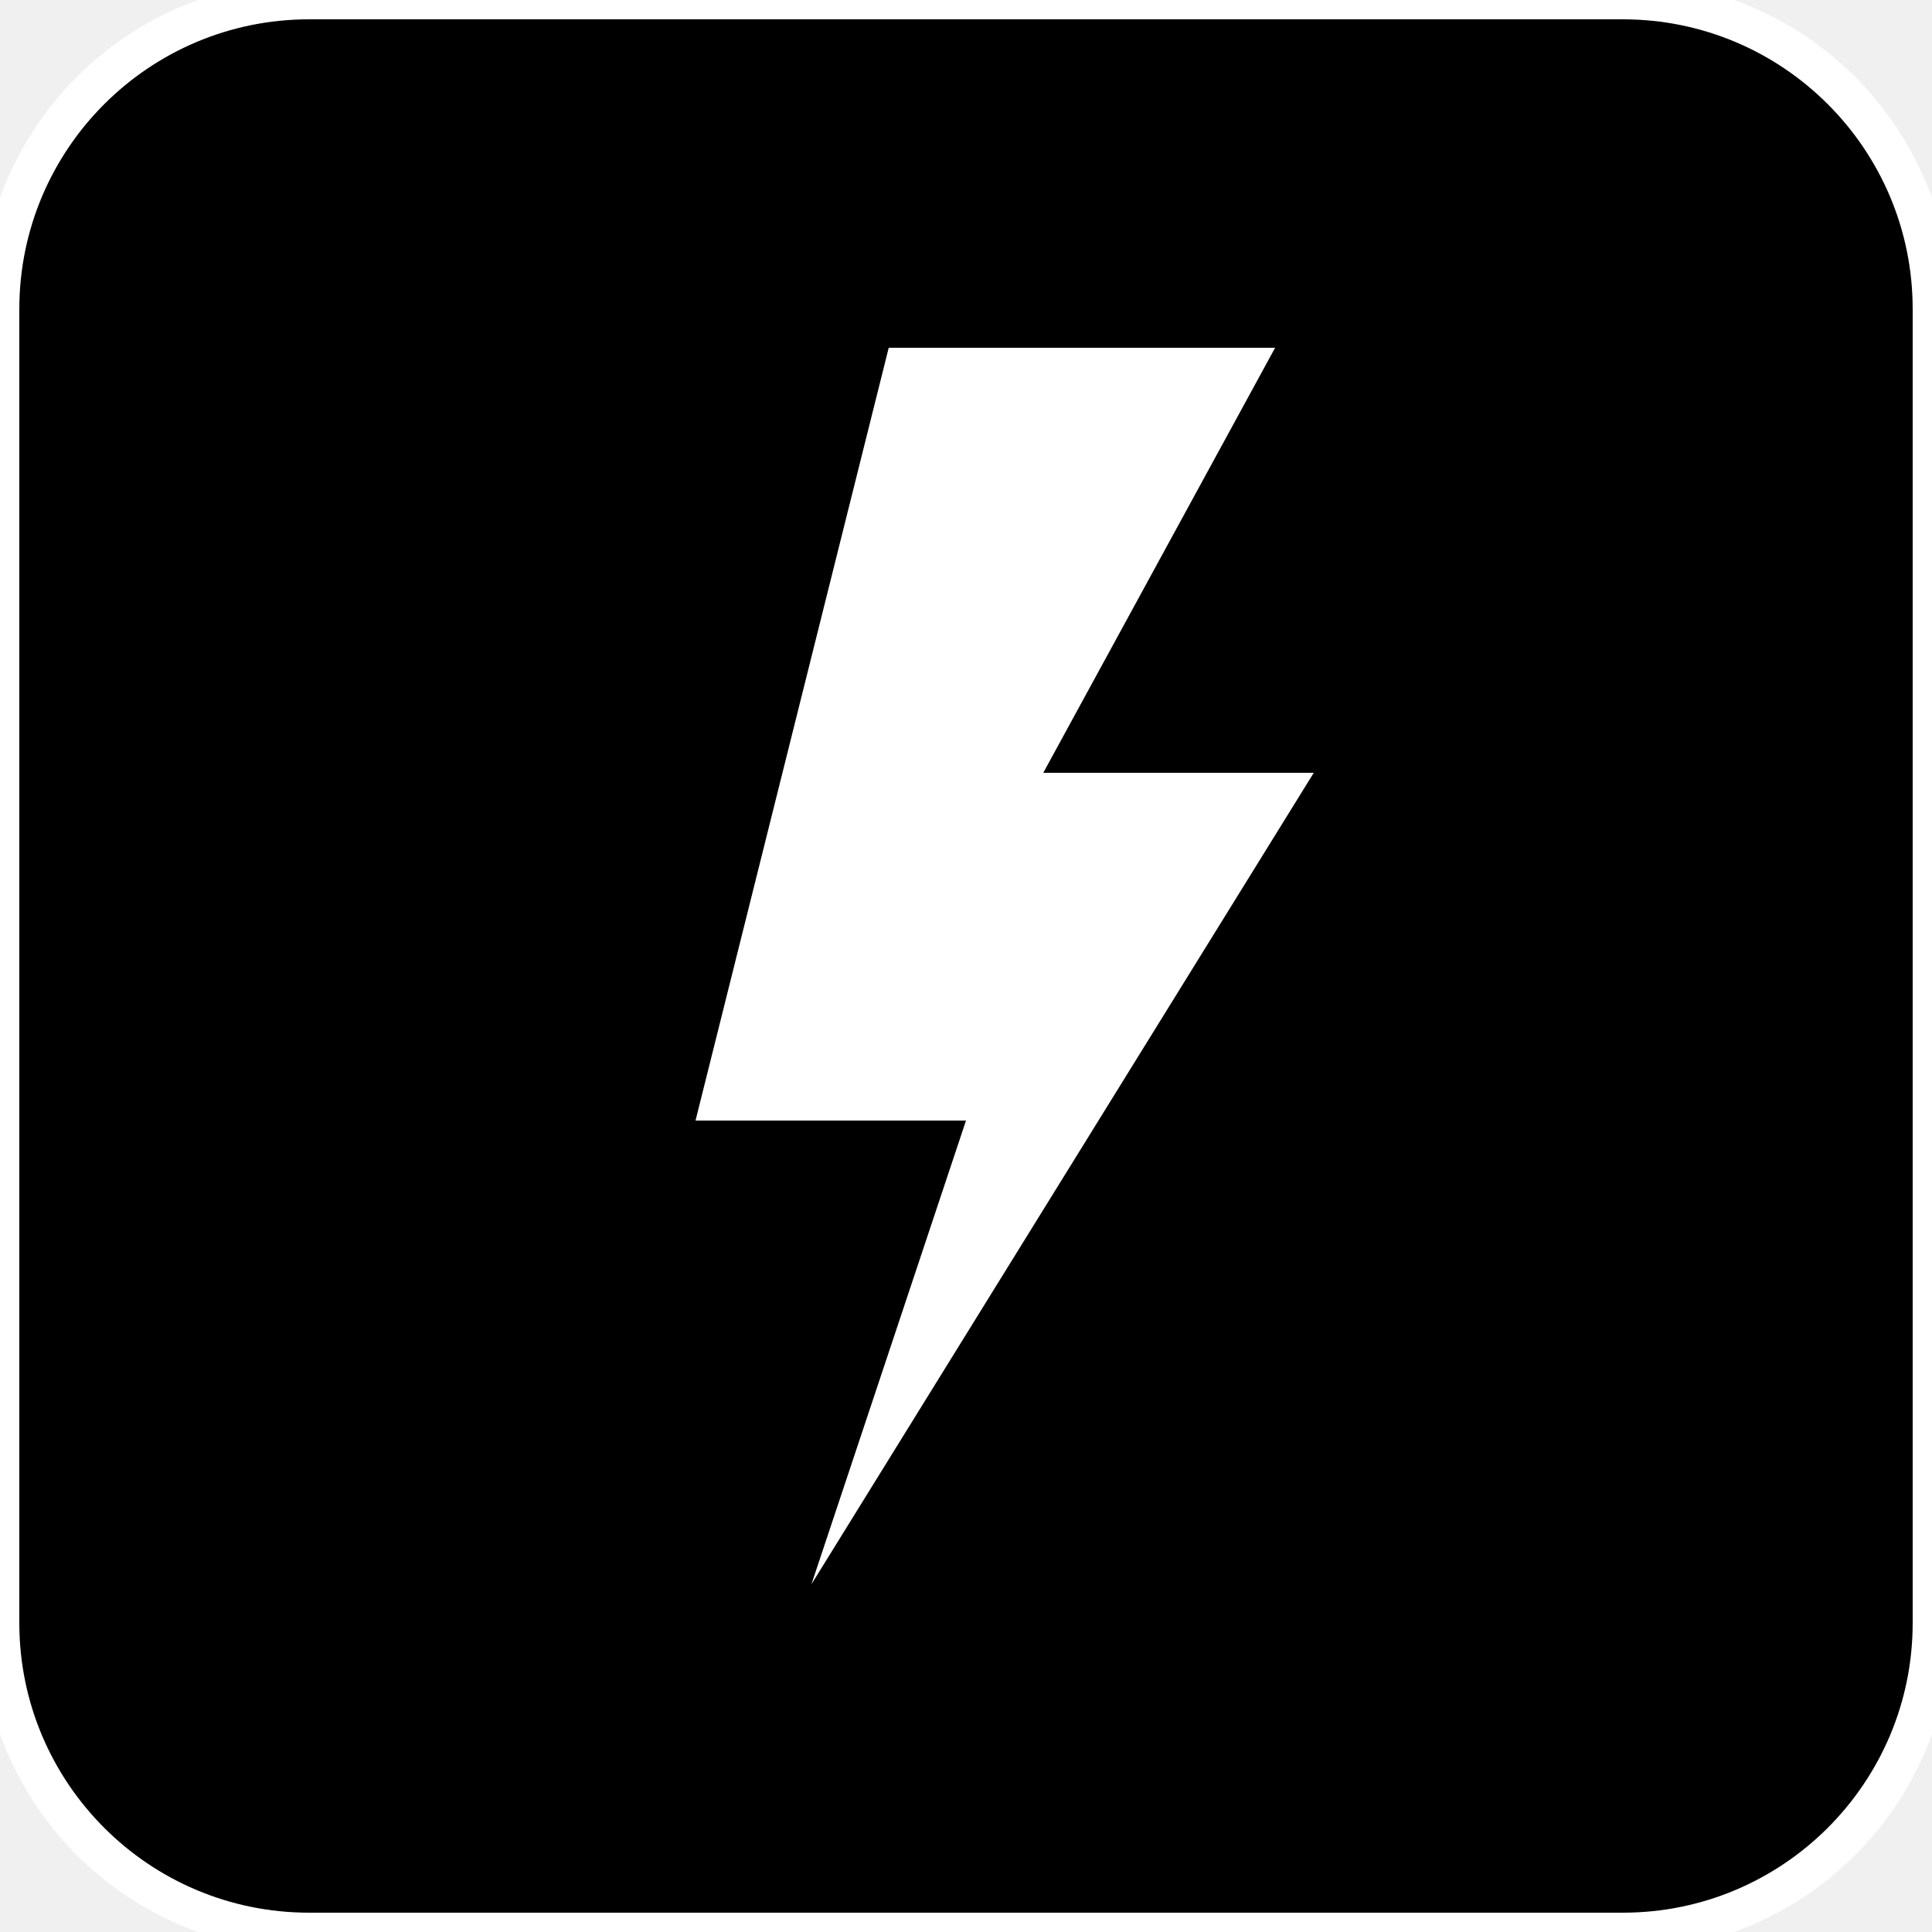
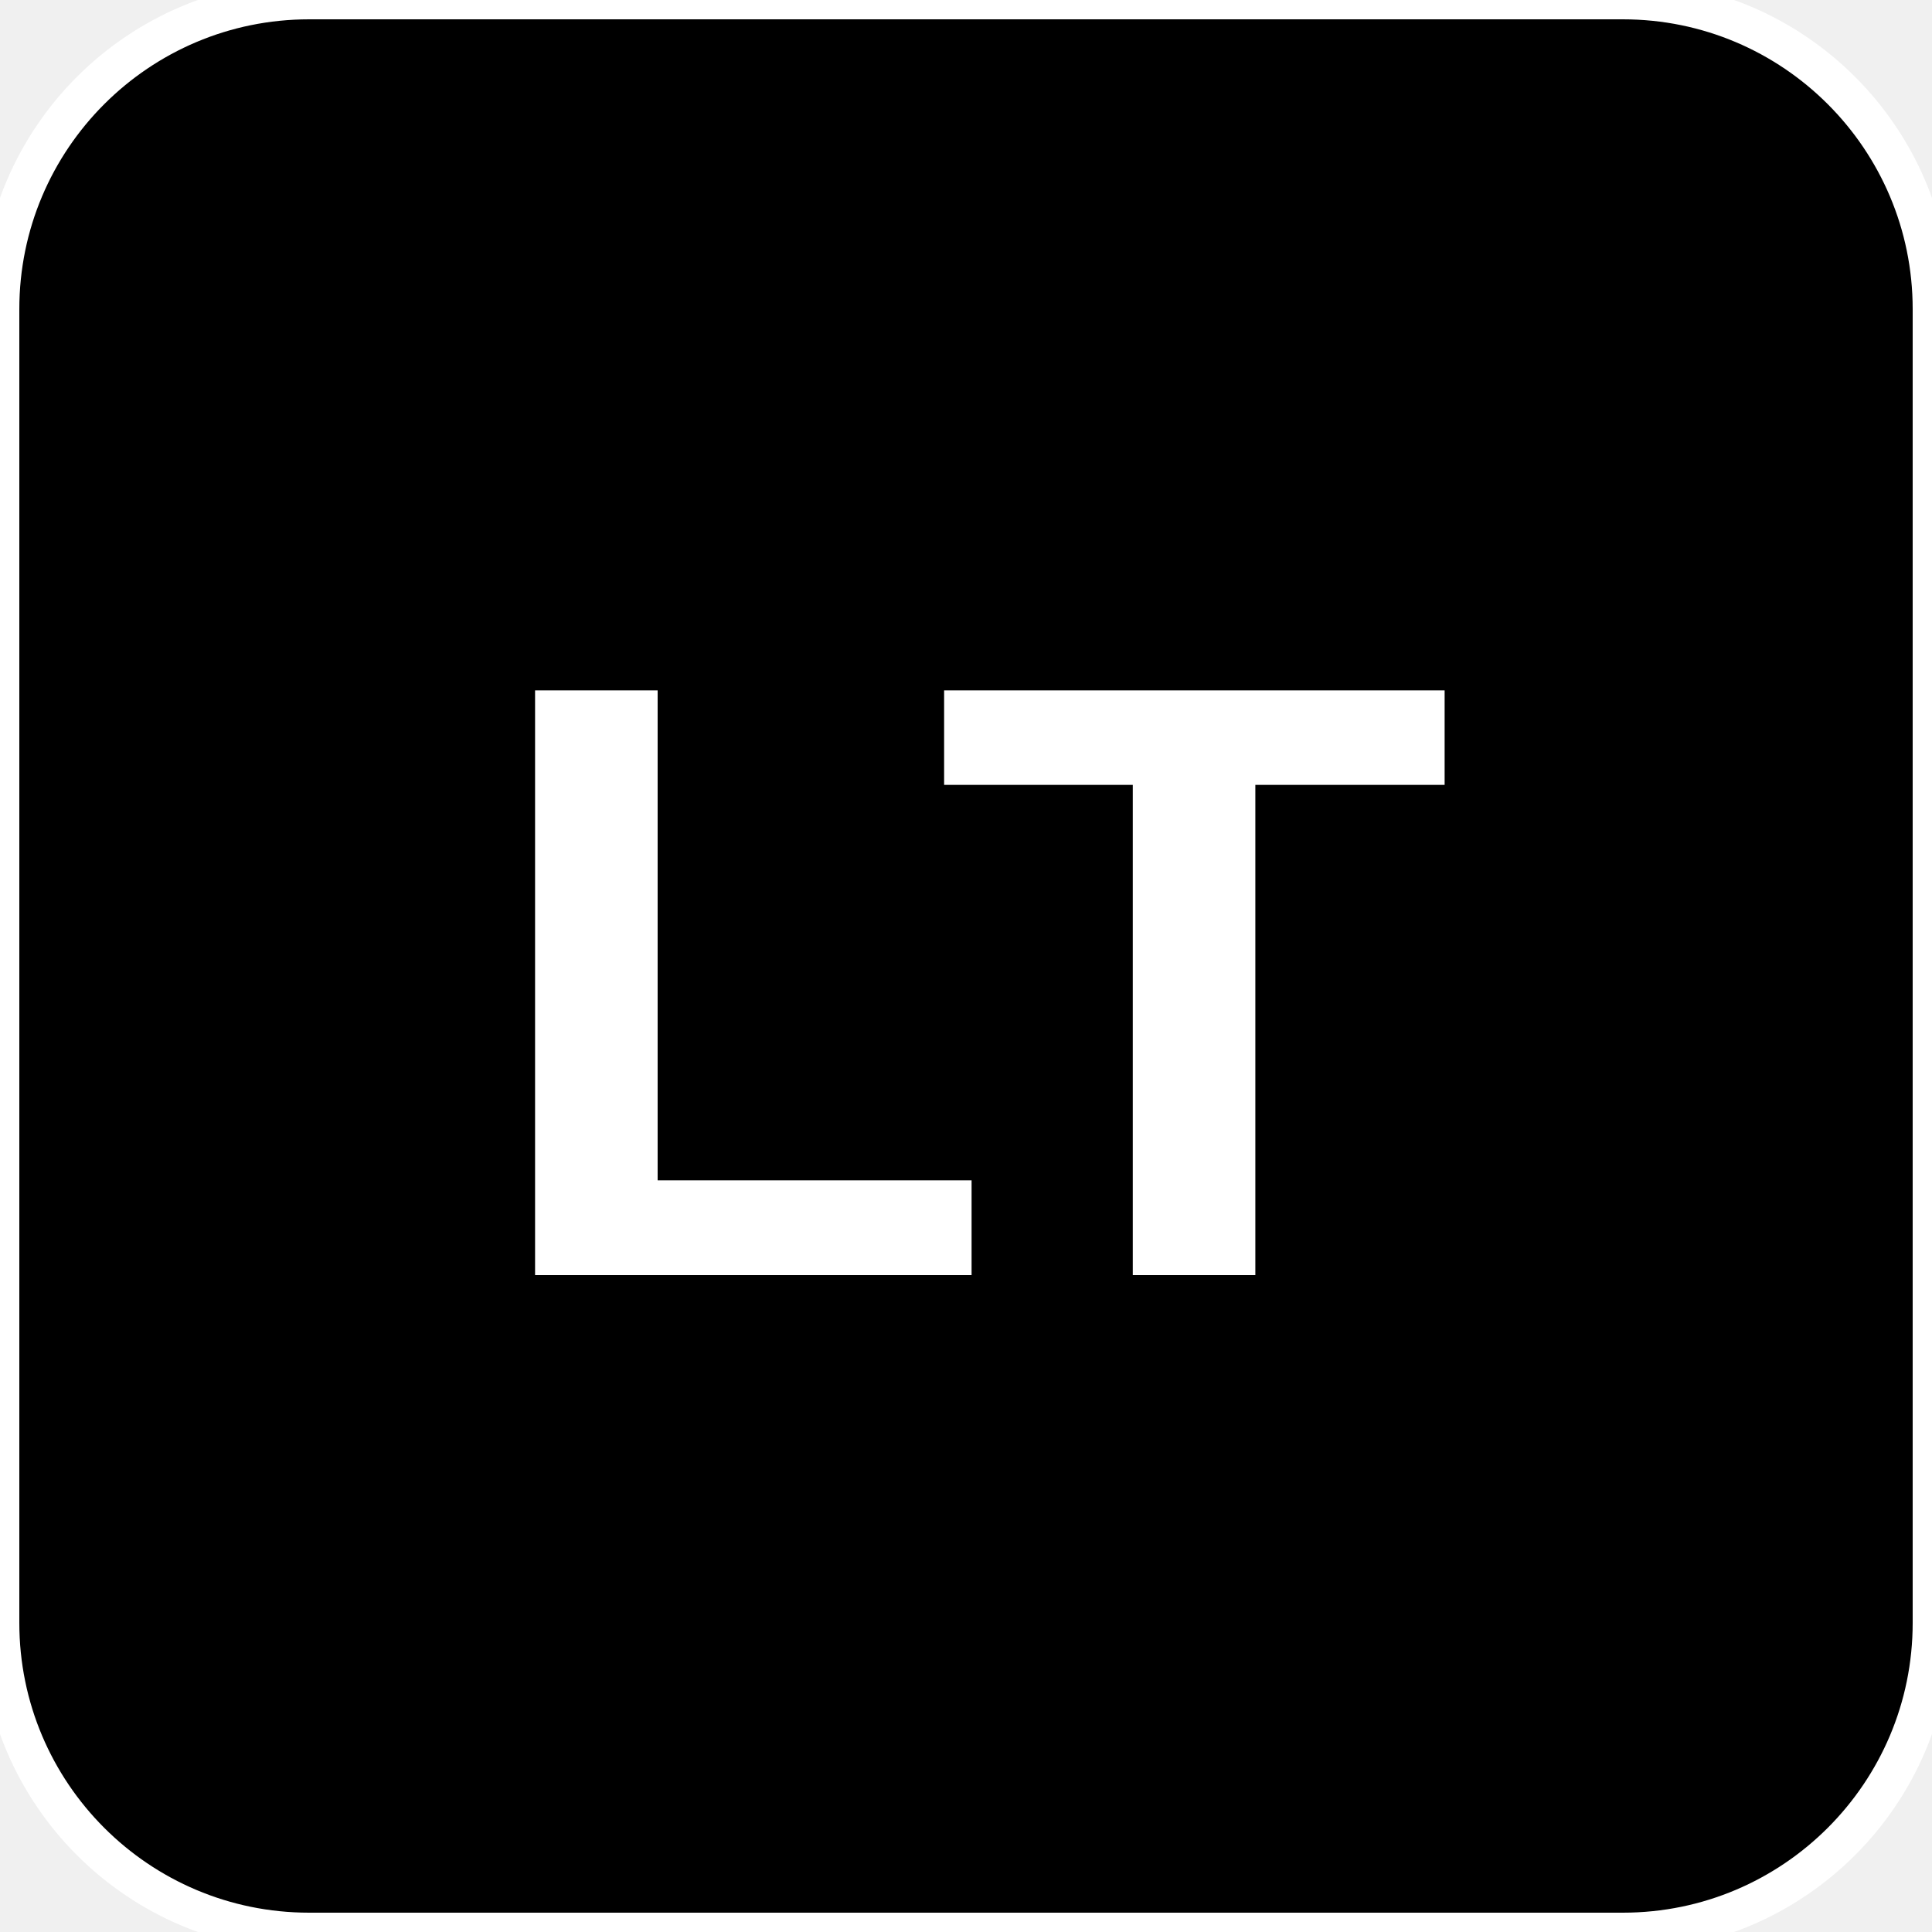
<svg xmlns="http://www.w3.org/2000/svg" viewBox="0 0 100 100">
  <rect width="100" height="100" rx="16" fill="#000000" stroke="#ffffff" stroke-width="2" />
-   <g transform="translate(50,50)">
-     <path d="M-4,-32 L16,-32 L4,-10 L18,-10 L-8,32 L0,8 L-14,8 Z" fill="white" />
+   <g transform="translate(50,52)">
+     <text x="0" y="14" text-anchor="middle" font-family="Arial, sans-serif" font-size="44" font-weight="700" fill="#ffffff">LT</text>
  </g>
</svg>
